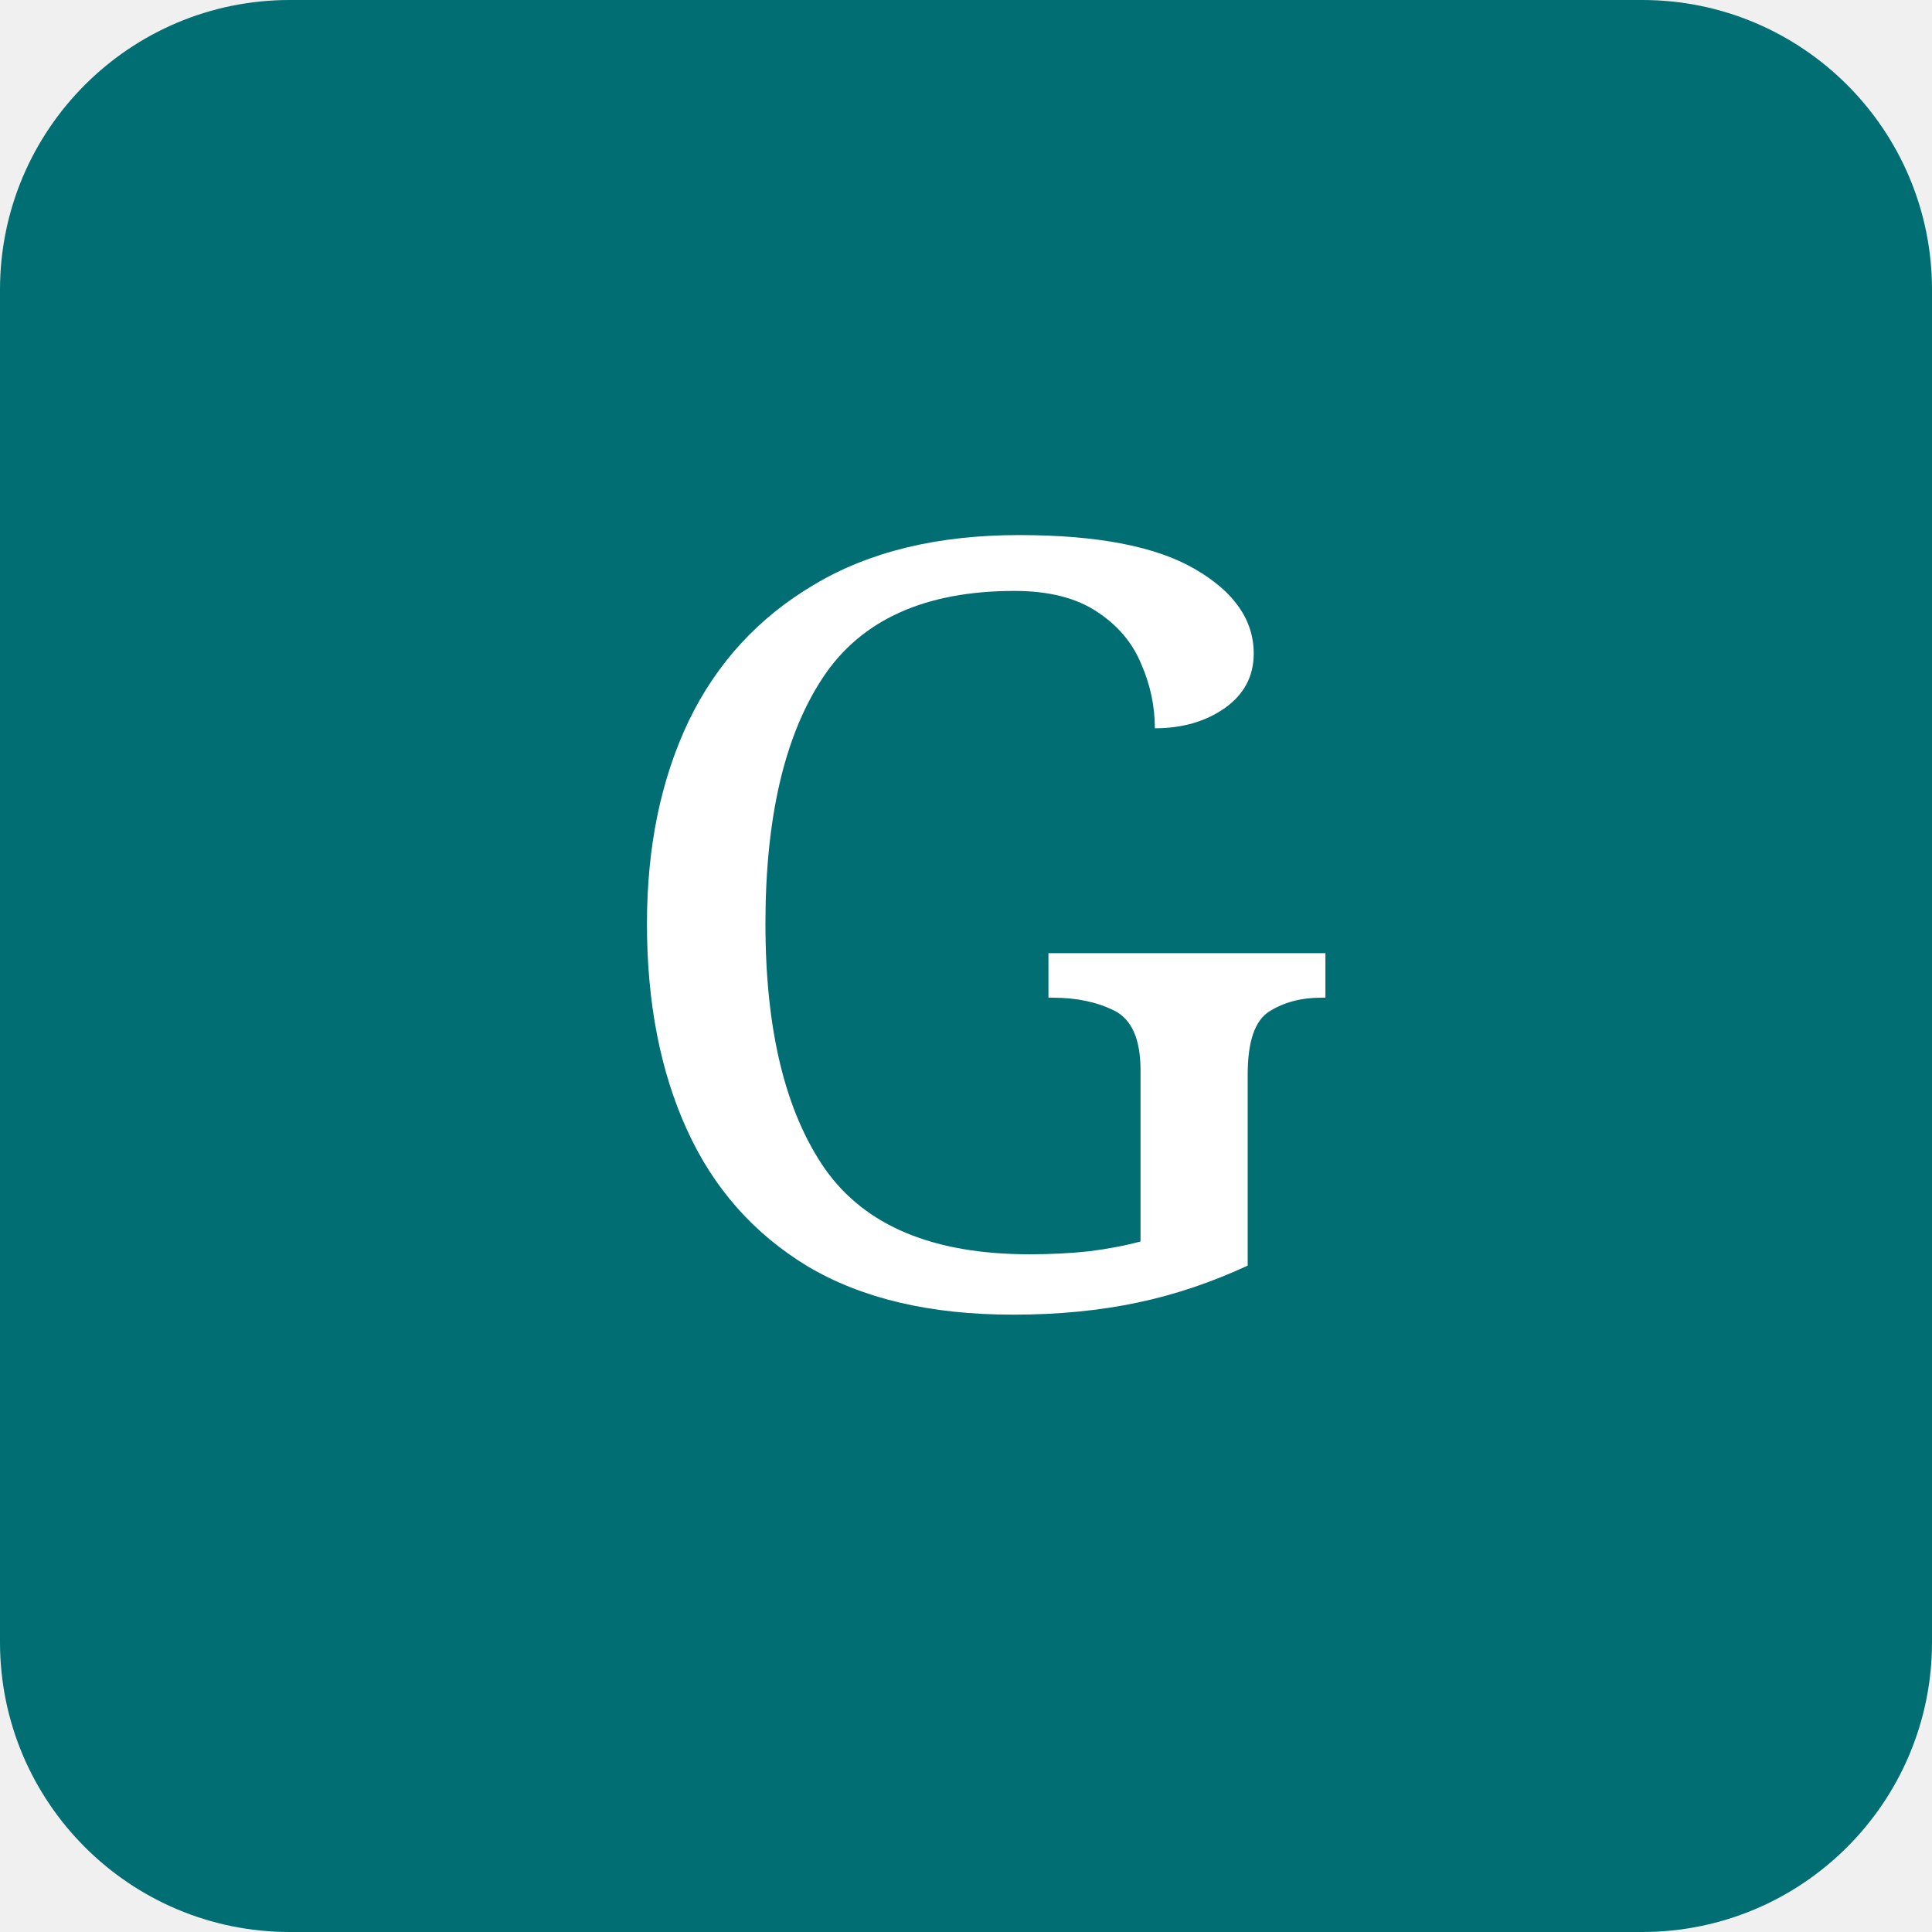
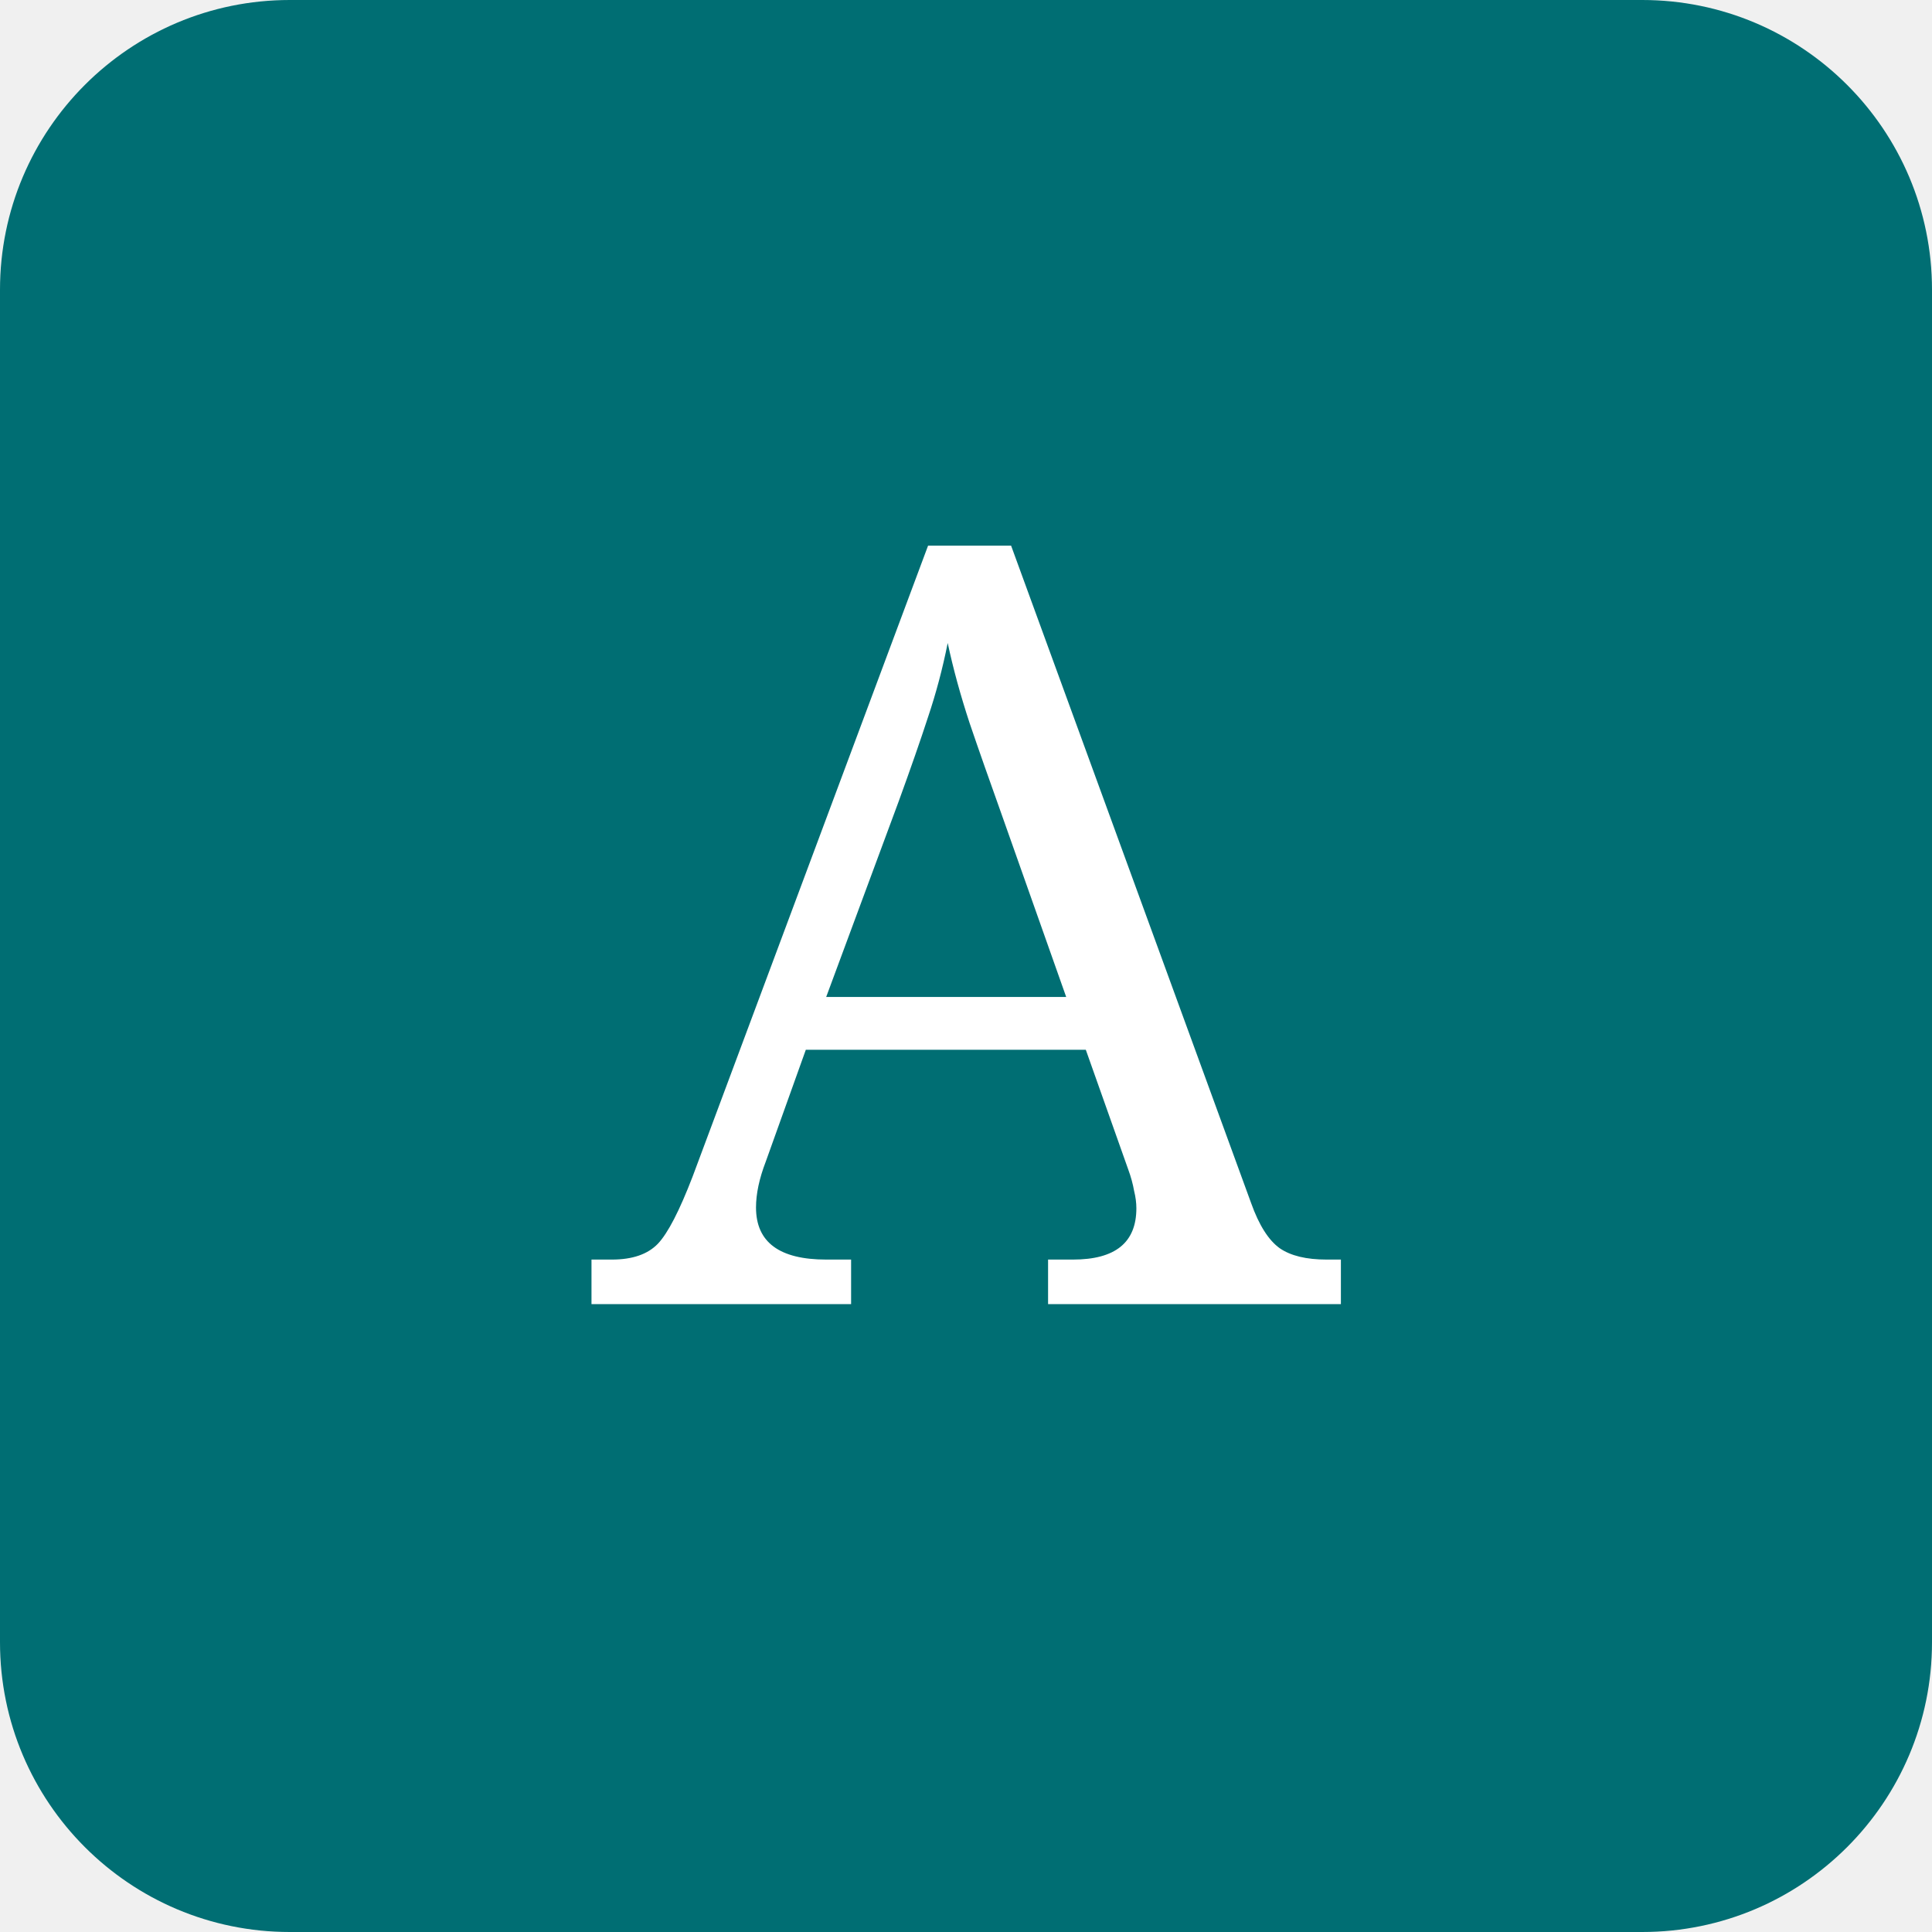
<svg xmlns="http://www.w3.org/2000/svg" viewBox="0 0 40 40">
  <rect width="40" height="40" rx="6" fill="#006e73" />
-   <text x="20" y="27" text-anchor="middle" font-family="Georgia,serif" font-size="22" fill="white">G</text>
+   <text x="20" y="27" text-anchor="middle" font-family="Georgia,serif" font-size="22" fill="white">A</text>
</svg>
